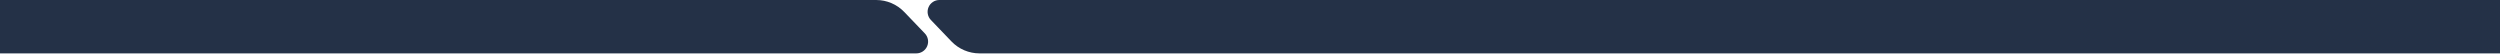
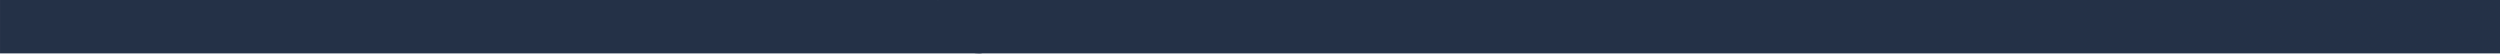
- <svg xmlns="http://www.w3.org/2000/svg" id="Camada_1" data-name="Camada 1" viewBox="0 0 1920 41">
-   <path d="M0,561H703.7a9.07,9.07,0,0,0,6.56-15.35l-15.78-16.44A29.88,29.88,0,0,0,672.89,520H0Z" transform="translate(0 -520)" fill="#243147" />
-   <path d="M1920,520H721.48a9.07,9.07,0,0,0-6.56,15.35l15.77,16.44A29.88,29.88,0,0,0,752.28,561H1920Z" transform="translate(0 -520)" fill="#243147" />
+ <svg xmlns="http://www.w3.org/2000/svg" width="1920" height="41" data-name="Camada 1">
+   <g class="layer">
+     <path d="m0,41l752.08,0a9.69,9.07 0 0 0 7.01,-15.35l-16.86,-16.44a31.93,29.88 0 0 0 -23.07,-9.21l-719.15,0l0,41z" fill="#243147" id="svg_1" />
+     <path d="m1920,520l-1198.52,0a9.07,9.07 0 0 0 -6.56,15.35l15.77,16.44a29.88,29.88 0 0 0 21.59,9.21l1167.72,0l0,-41z" fill="#243147" id="svg_2" transform="translate(0 -520)" />
+   </g>
</svg>
